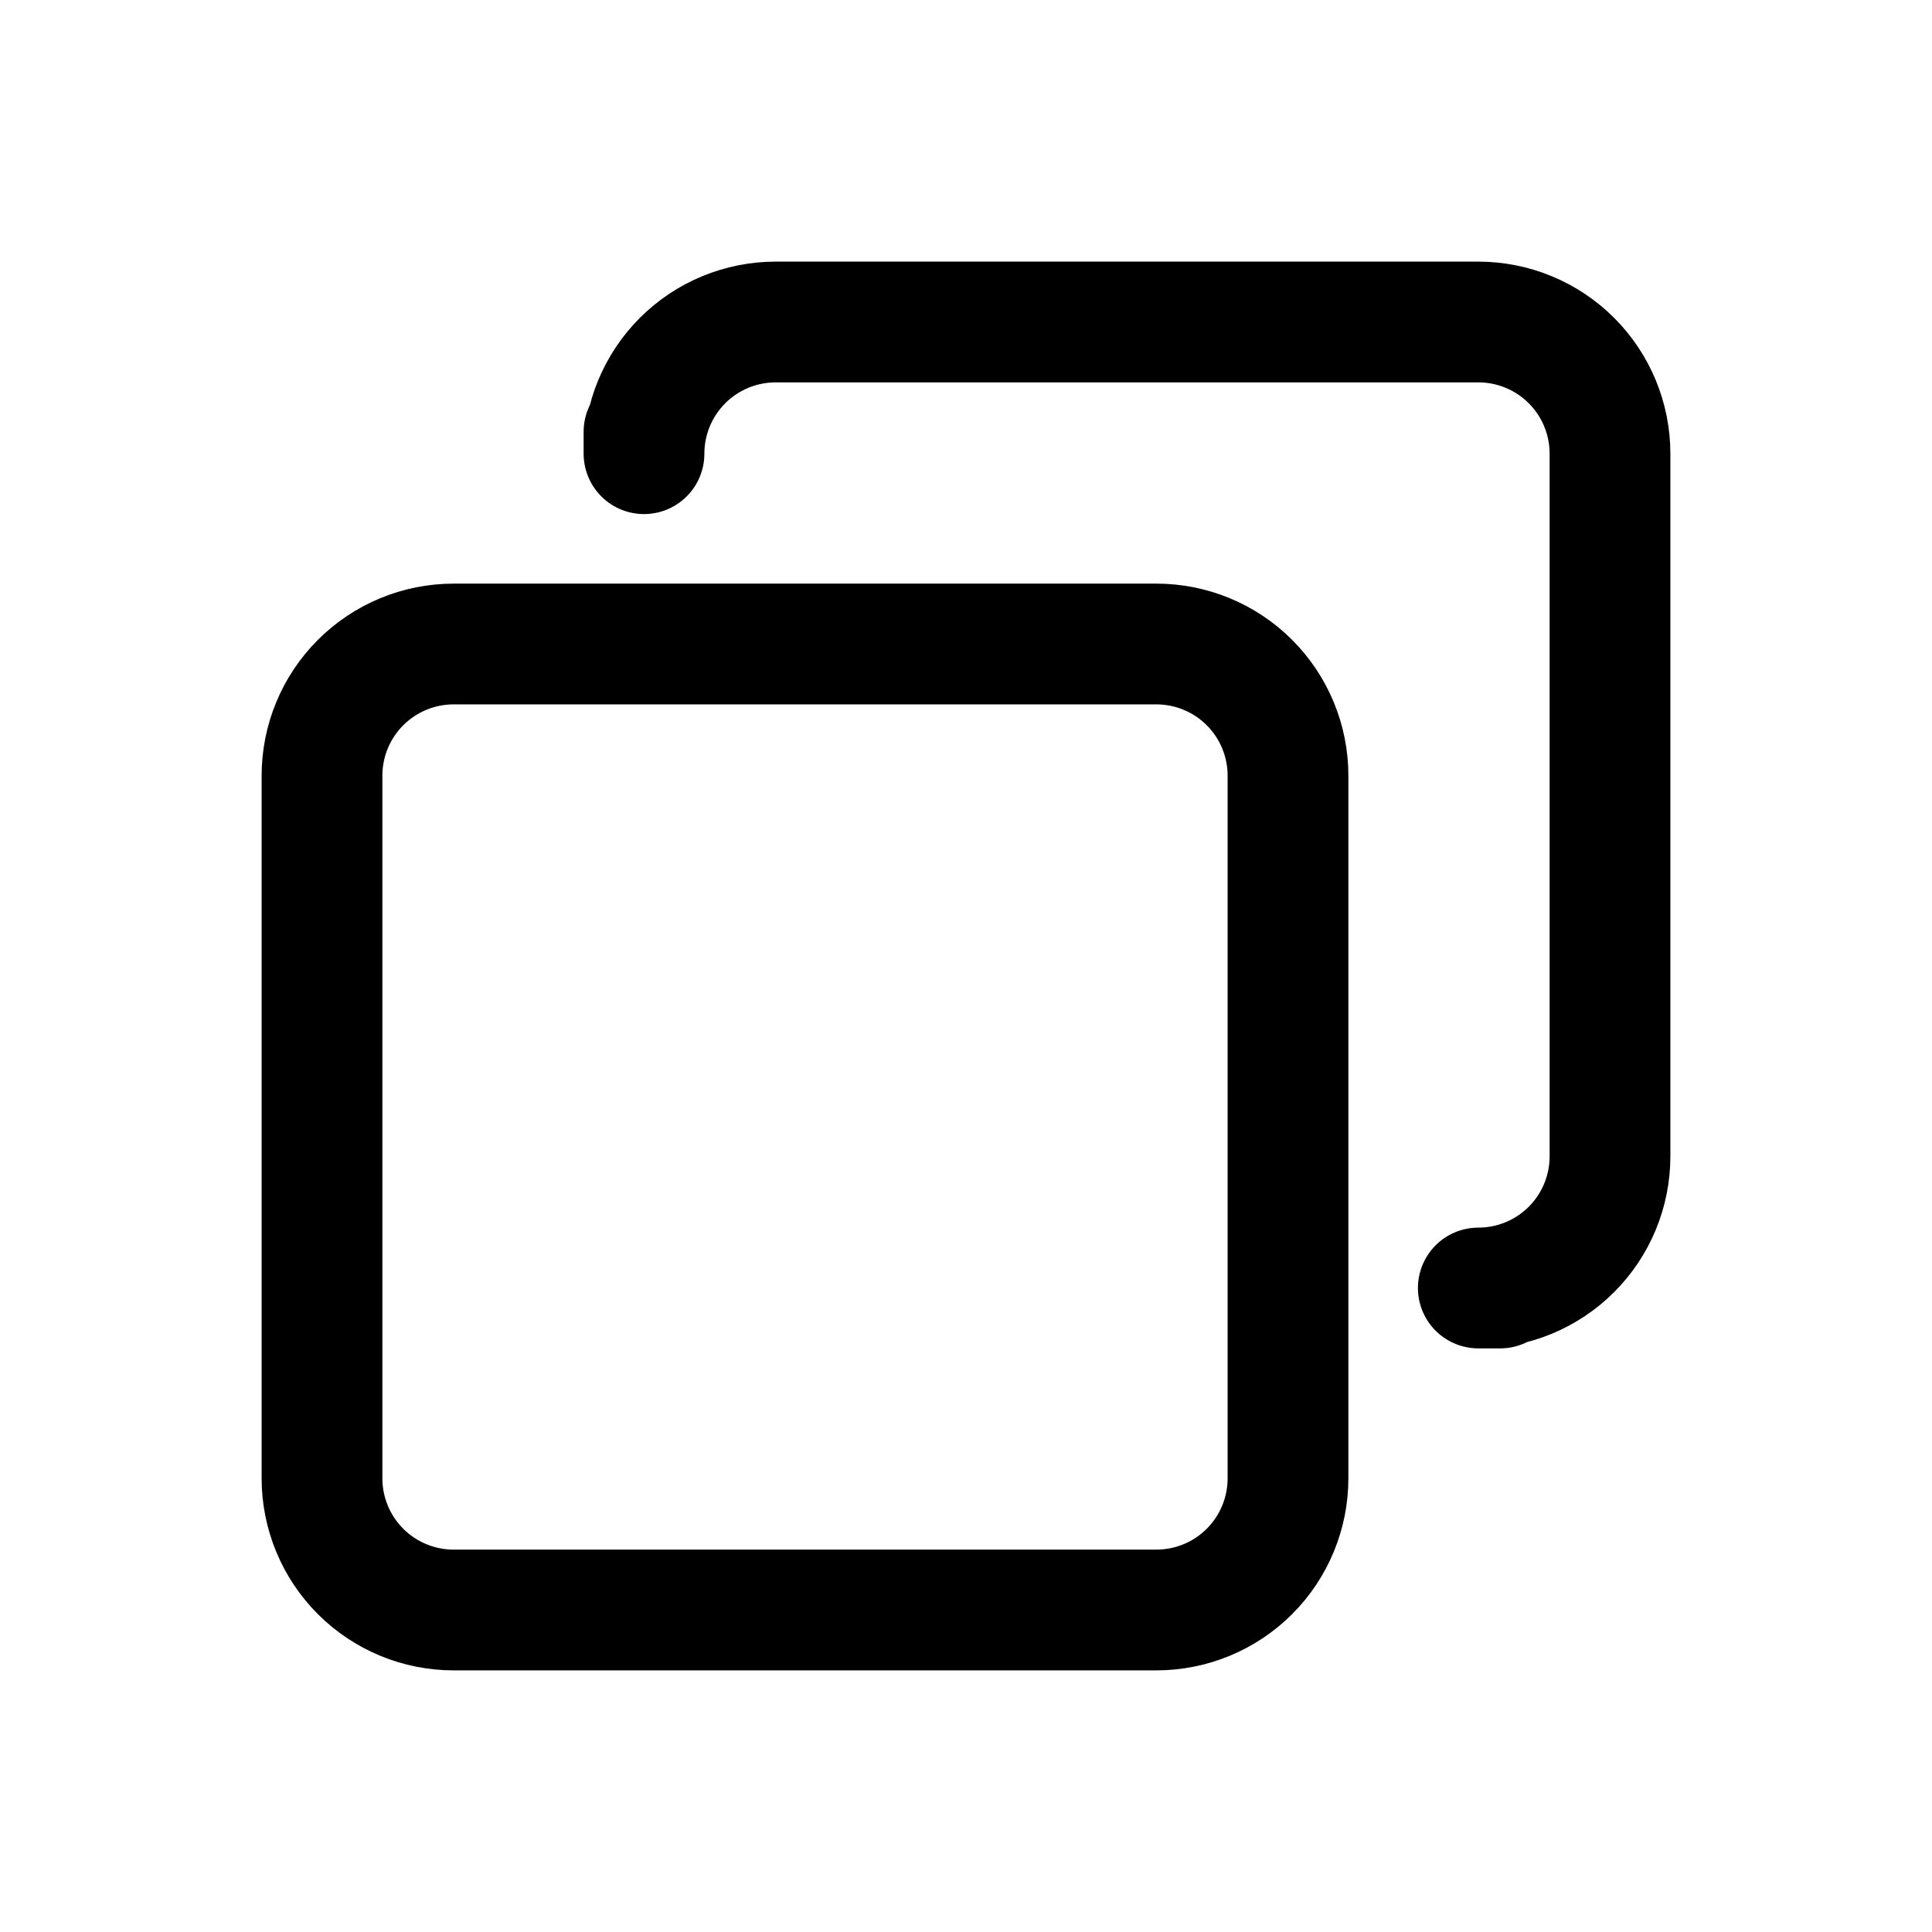
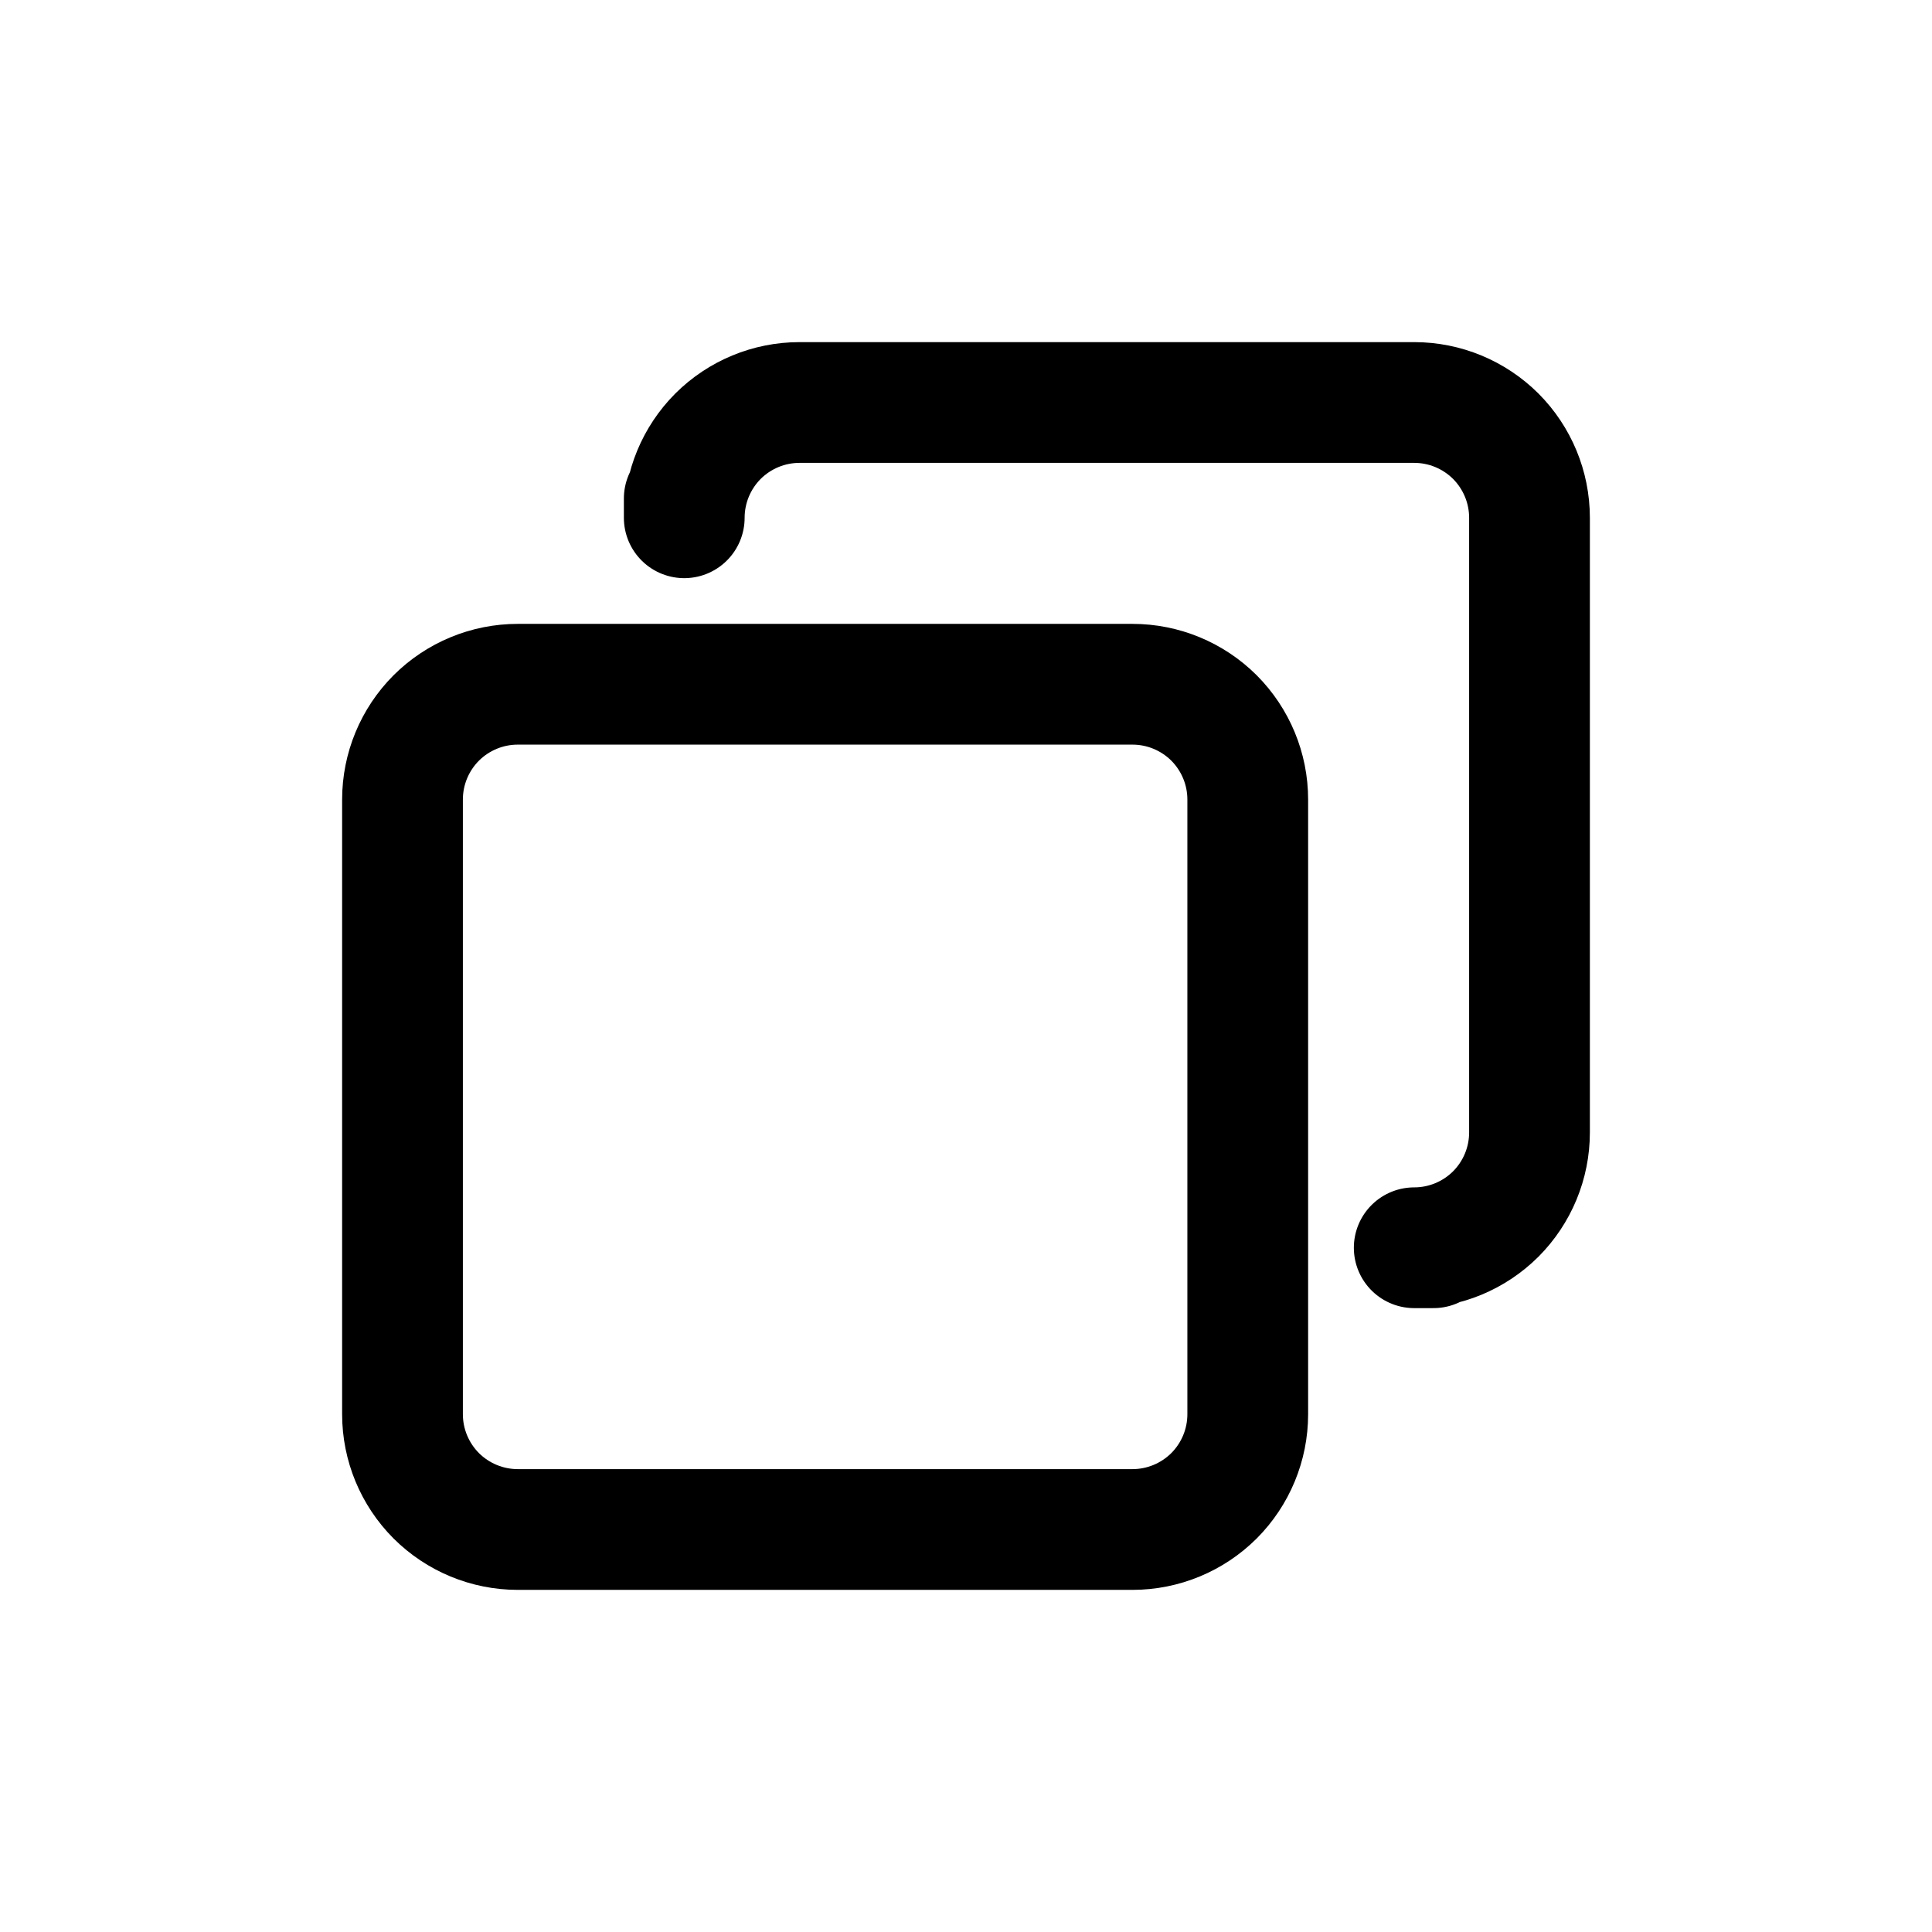
<svg xmlns="http://www.w3.org/2000/svg" width="24" height="24" viewBox="0 0 24 24" fill="none">
-   <path d="M14.364 8H5.636C5.202 8 4.786 8.172 4.479 8.479C4.172 8.786 4 9.202 4 9.636V18.364C4 18.798 4.172 19.214 4.479 19.521C4.786 19.828 5.202 20 5.636 20H14.364C14.798 20 15.214 19.828 15.521 19.521C15.828 19.214 16 18.798 16 18.364V9.636C16 9.202 15.828 8.786 15.521 8.479C15.214 8.172 14.798 8 14.364 8Z" stroke="black" stroke-width="1.5" stroke-linecap="round" stroke-linejoin="round" />
-   <path d="M18.636 16H18.364C18.798 16 19.214 15.828 19.521 15.521C19.828 15.214 20 14.798 20 14.364V5.636C20 5.202 19.828 4.786 19.521 4.479C19.214 4.172 18.798 4 18.364 4H9.636C9.202 4 8.786 4.172 8.479 4.479C8.172 4.786 8 5.202 8 5.636V5.364" stroke="black" stroke-width="1.5" stroke-linecap="round" stroke-linejoin="round" />
+   <path d="M14.068 8.5H6.432C6.052 8.5 5.688 8.651 5.419 8.919C5.151 9.188 5 9.552 5 9.932V17.568C5 17.948 5.151 18.312 5.419 18.581C5.688 18.849 6.052 19 6.432 19H14.068C14.448 19 14.812 18.849 15.081 18.581C15.349 18.312 15.5 17.948 15.5 17.568V9.932C15.5 9.552 15.349 9.188 15.081 8.919C14.812 8.651 14.448 8.5 14.068 8.5Z" stroke="black" stroke-width="1.5" stroke-linecap="round" stroke-linejoin="round" />
+   <path d="M17.807 15.5H17.568C17.948 15.5 18.312 15.349 18.581 15.081C18.849 14.812 19 14.448 19 14.068V6.432C19 6.052 18.849 5.688 18.581 5.419C18.312 5.151 17.948 5 17.568 5H9.932C9.552 5 9.188 5.151 8.919 5.419C8.651 5.688 8.5 6.052 8.5 6.432V6.193" stroke="black" stroke-width="1.5" stroke-linecap="round" stroke-linejoin="round" />
</svg>
